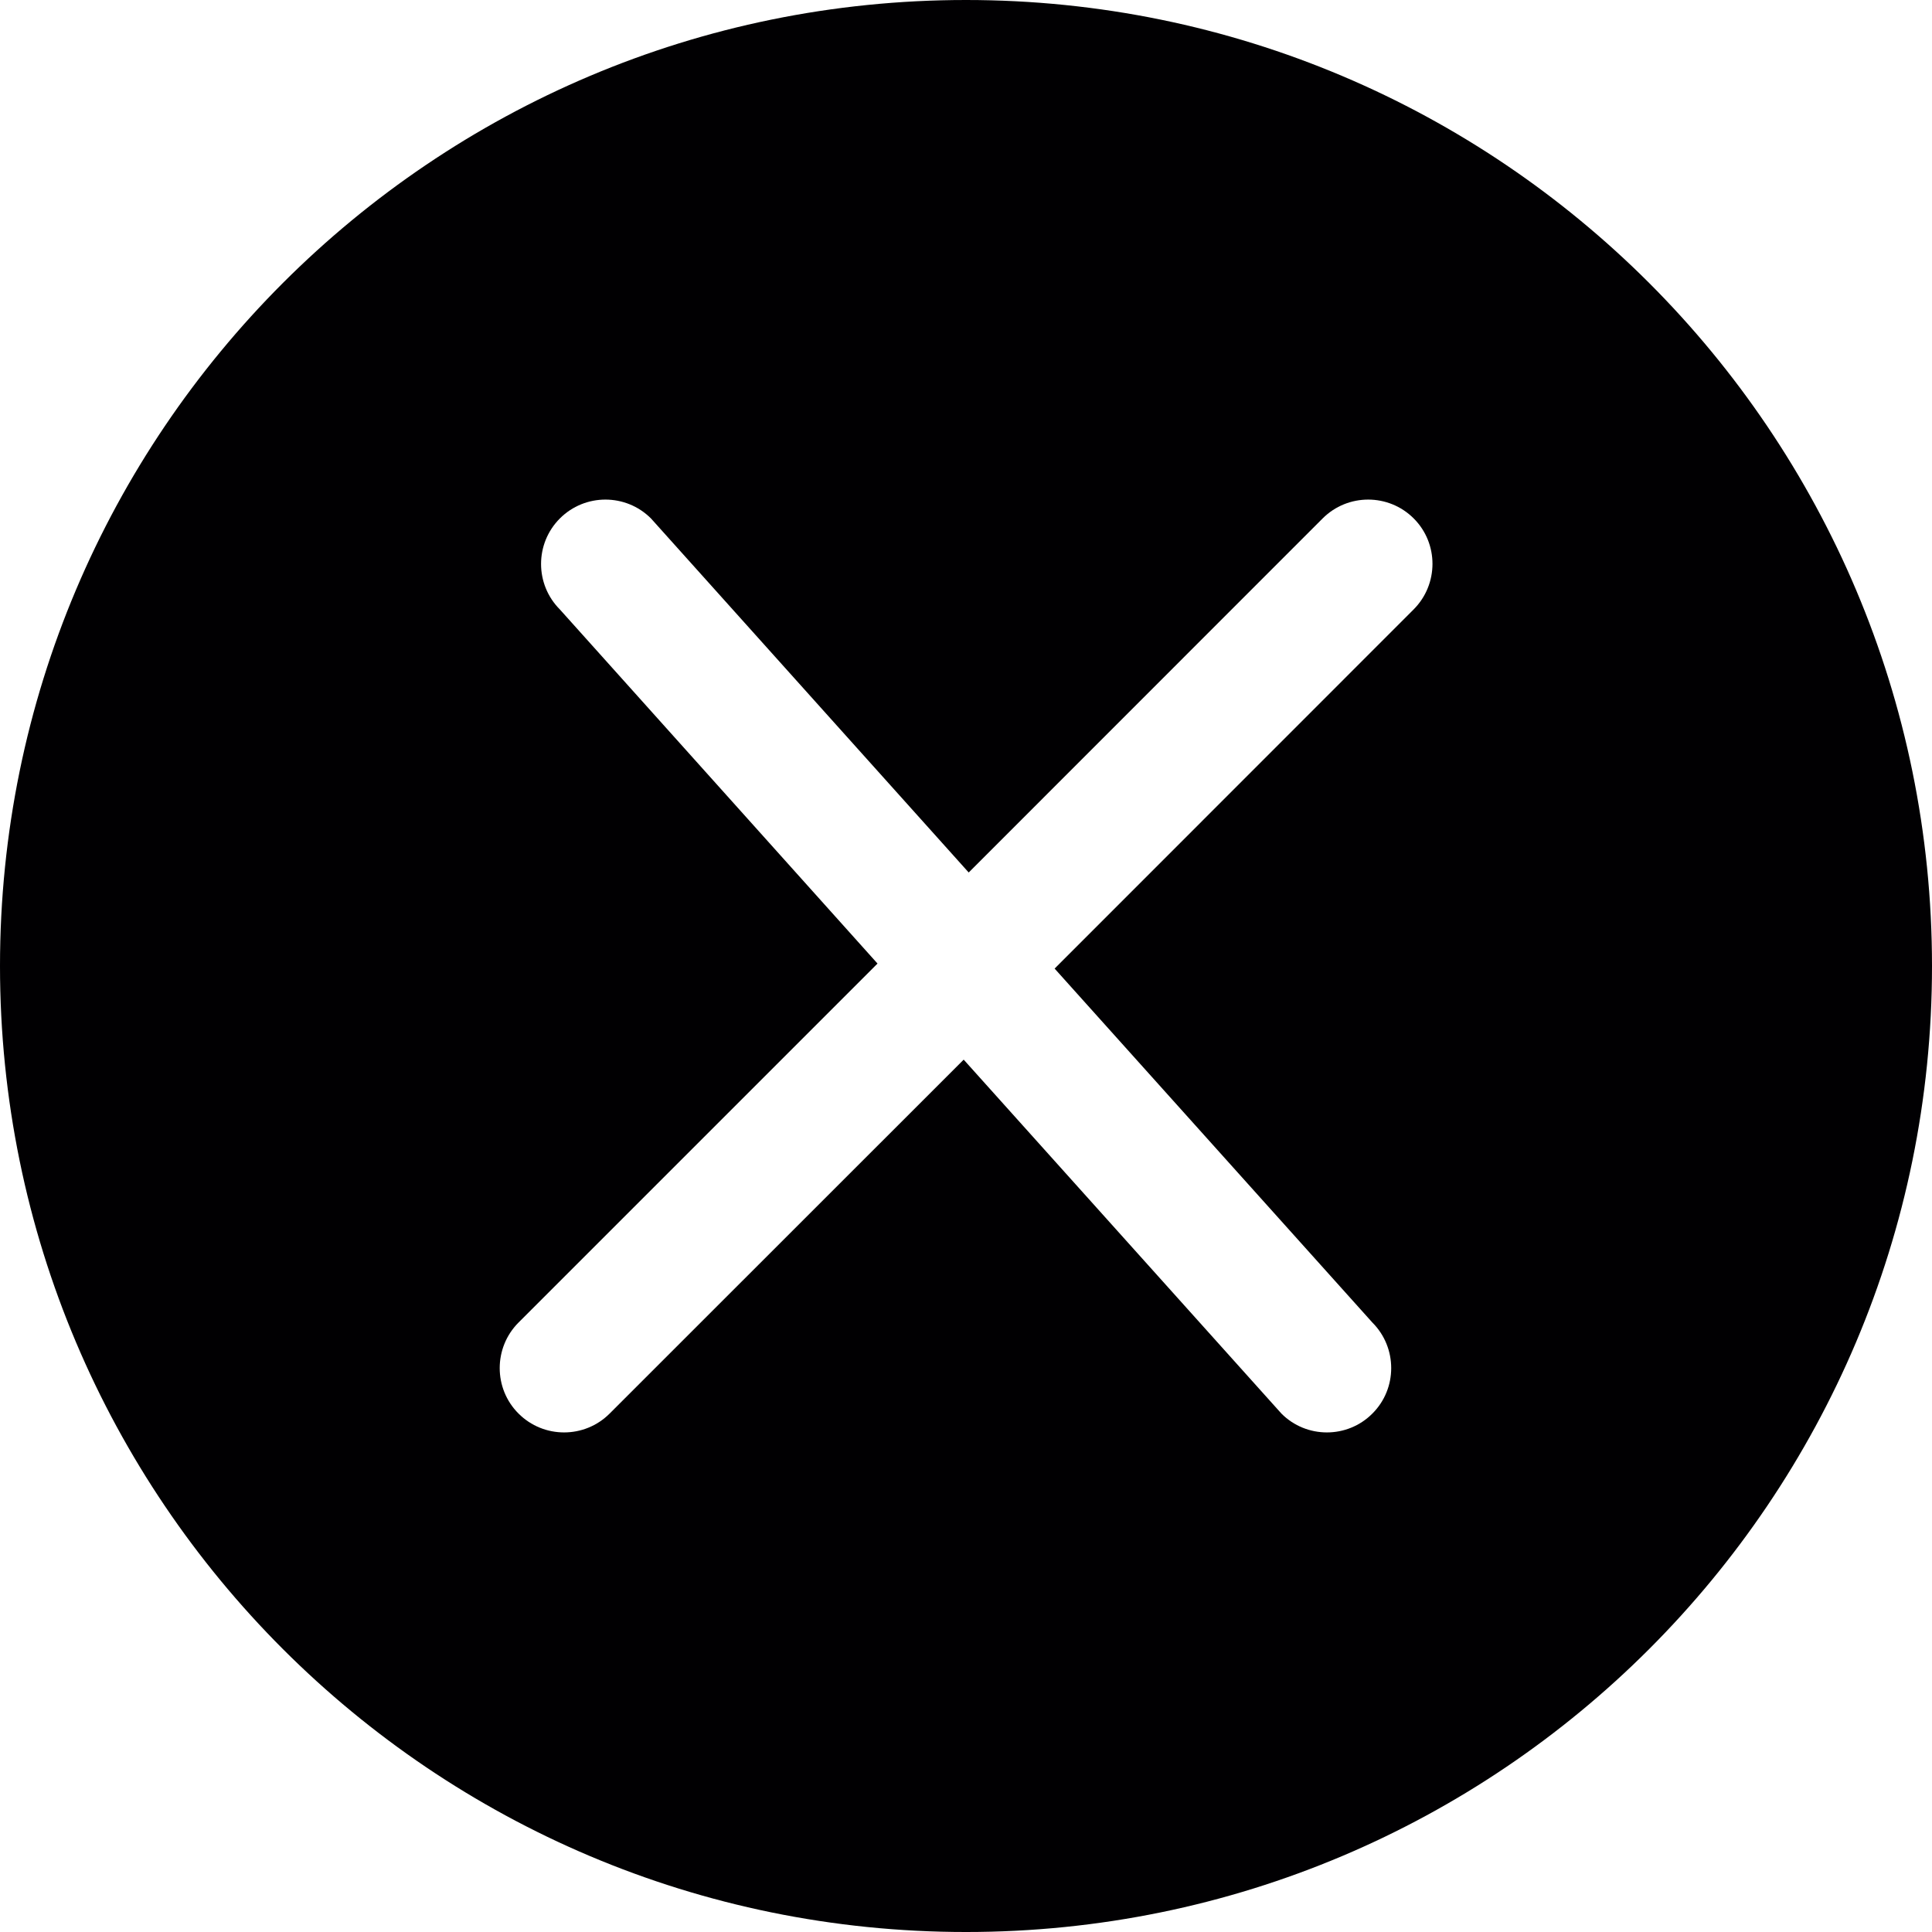
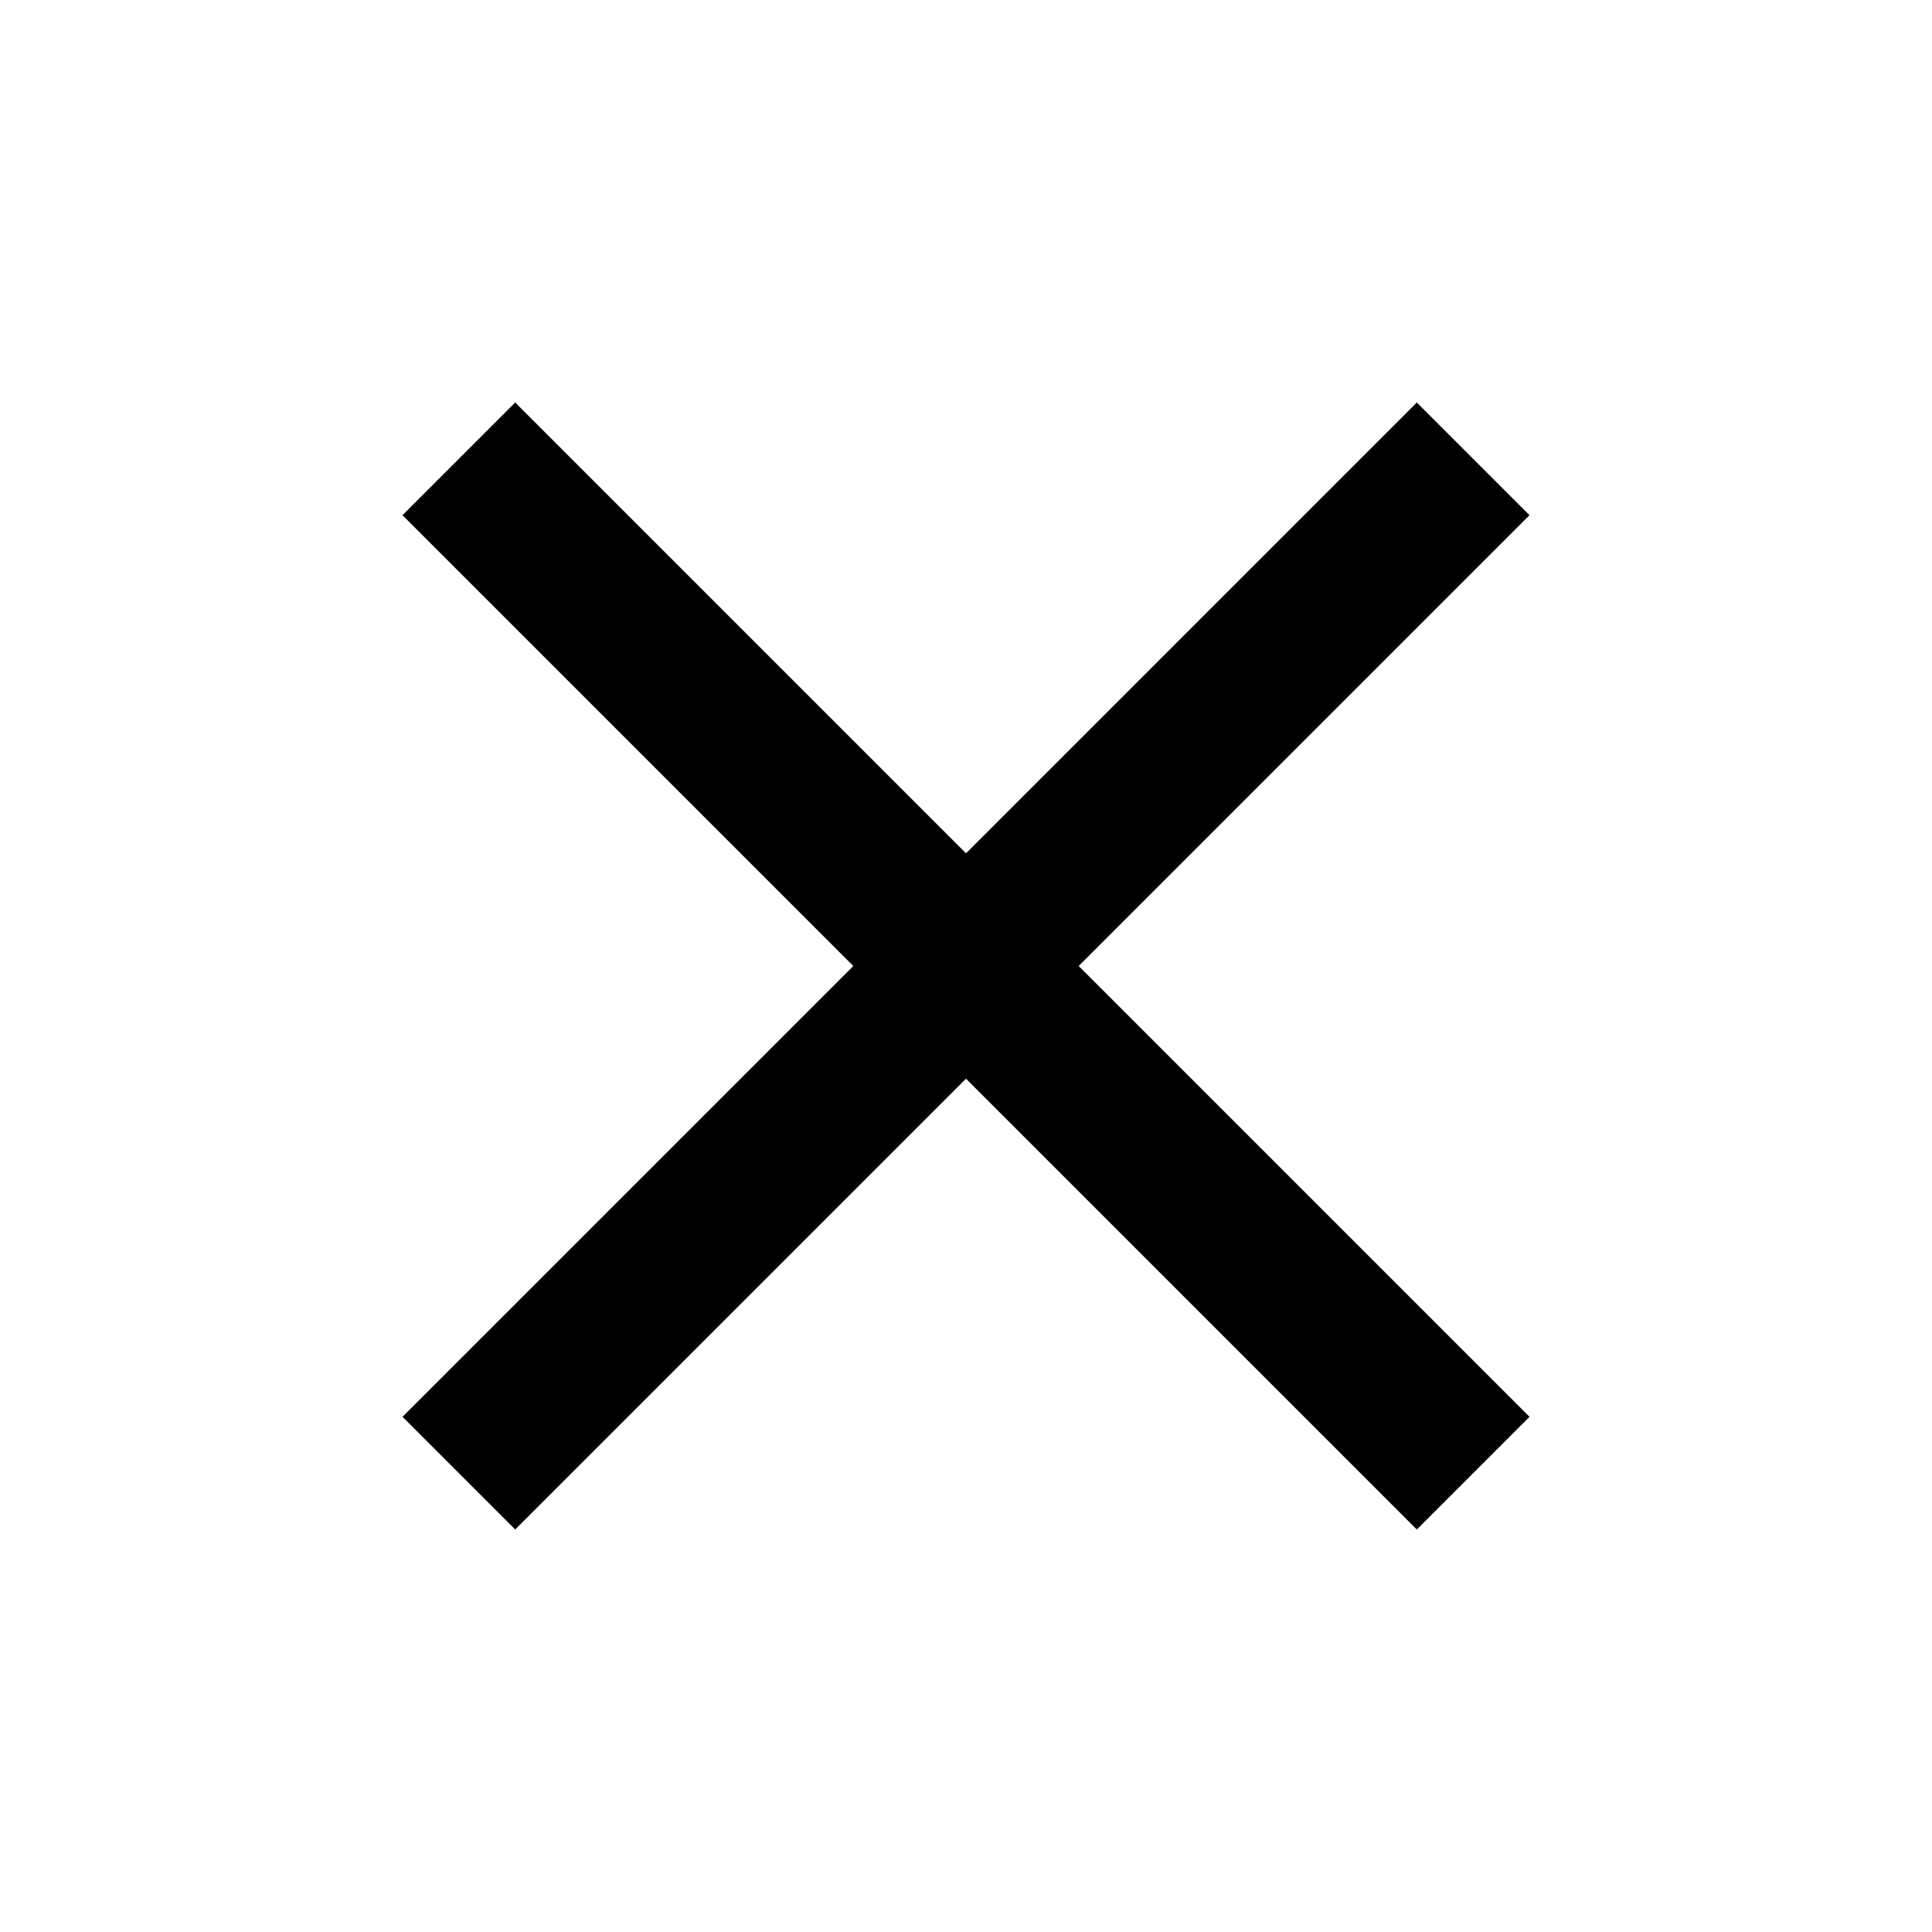
- <svg xmlns="http://www.w3.org/2000/svg" version="1.1" id="Capa_1" x="0px" y="0px" viewBox="0 0 476.737 476.737" style="enable-background:new 0 0 476.737 476.737;" xml:space="preserve">
-   <g>
-     <g>
-       <g>
-         <path style="fill:#010002;" d="M238.369,0C106.726,0,0,106.726,0,238.369c0,131.675,106.726,238.369,238.369,238.369     c131.675,0,238.369-106.694,238.369-238.369C476.737,106.726,370.043,0,238.369,0z M348.813,150.395l-88.578,88.61l78.407,87.338     c6.198,6.198,6.198,16.304,0,22.47c-6.166,6.198-16.273,6.198-22.438,0l-78.407-87.338l-87.37,87.338     c-6.198,6.198-16.273,6.198-22.47,0c-6.198-6.166-6.198-16.273,0-22.47l88.578-88.578l-78.376-87.37     c-6.198-6.198-6.198-16.273,0-22.47s16.273-6.198,22.47,0l78.407,87.37l87.338-87.37c6.198-6.198,16.273-6.198,22.47,0     C355.042,134.122,355.01,144.197,348.813,150.395z" />
-       </g>
-     </g>
+ <svg xmlns="http://www.w3.org/2000/svg" viewBox="0 0 24 24" style="pointer-events: none; display: block;">
+   <g id="clear">
+     <polygon points="19,6.4 17.6,5 12,10.6 6.4,5 5,6.4 10.6,12 5,17.6 6.4,19 12,13.4 17.6,19 19,17.6 13.4,12 " />
  </g>
-   <g>
- </g>
-   <g>
- </g>
-   <g>
- </g>
-   <g>
- </g>
-   <g>
- </g>
-   <g>
- </g>
-   <g>
- </g>
-   <g>
- </g>
-   <g>
- </g>
-   <g>
- </g>
-   <g>
- </g>
-   <g>
- </g>
-   <g>
- </g>
-   <g>
- </g>
-   <g>
- </g>
</svg>
